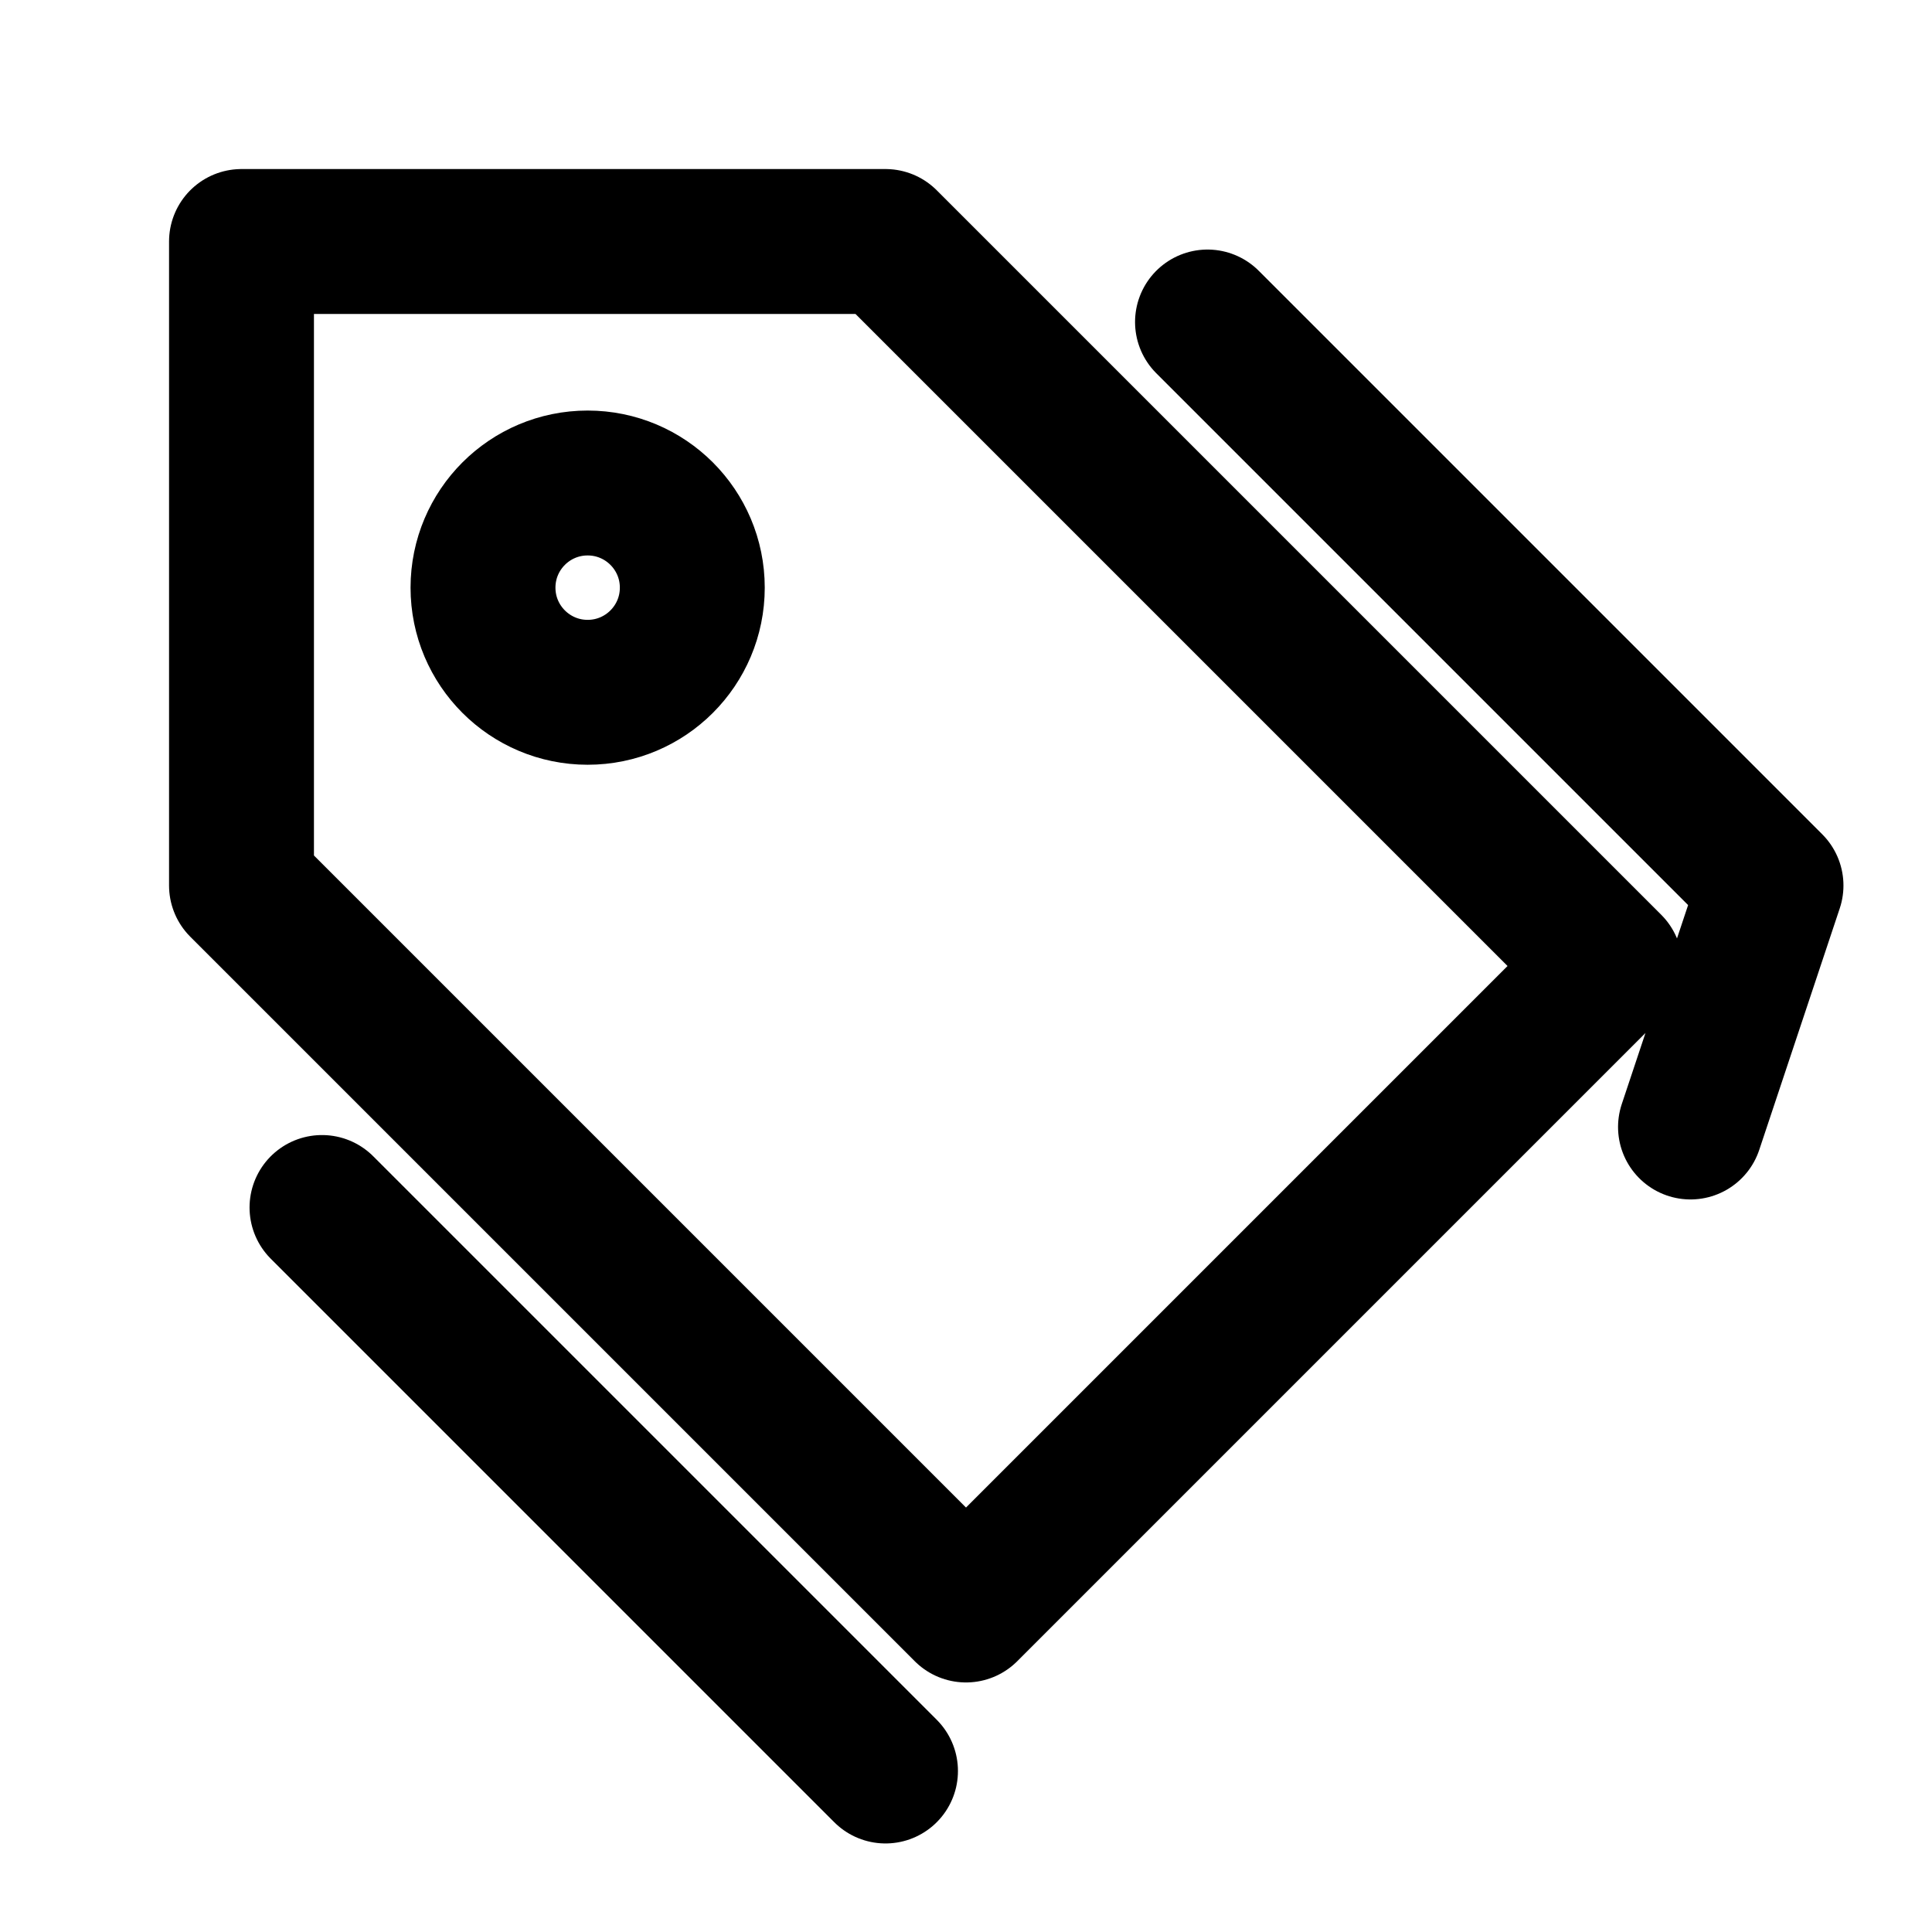
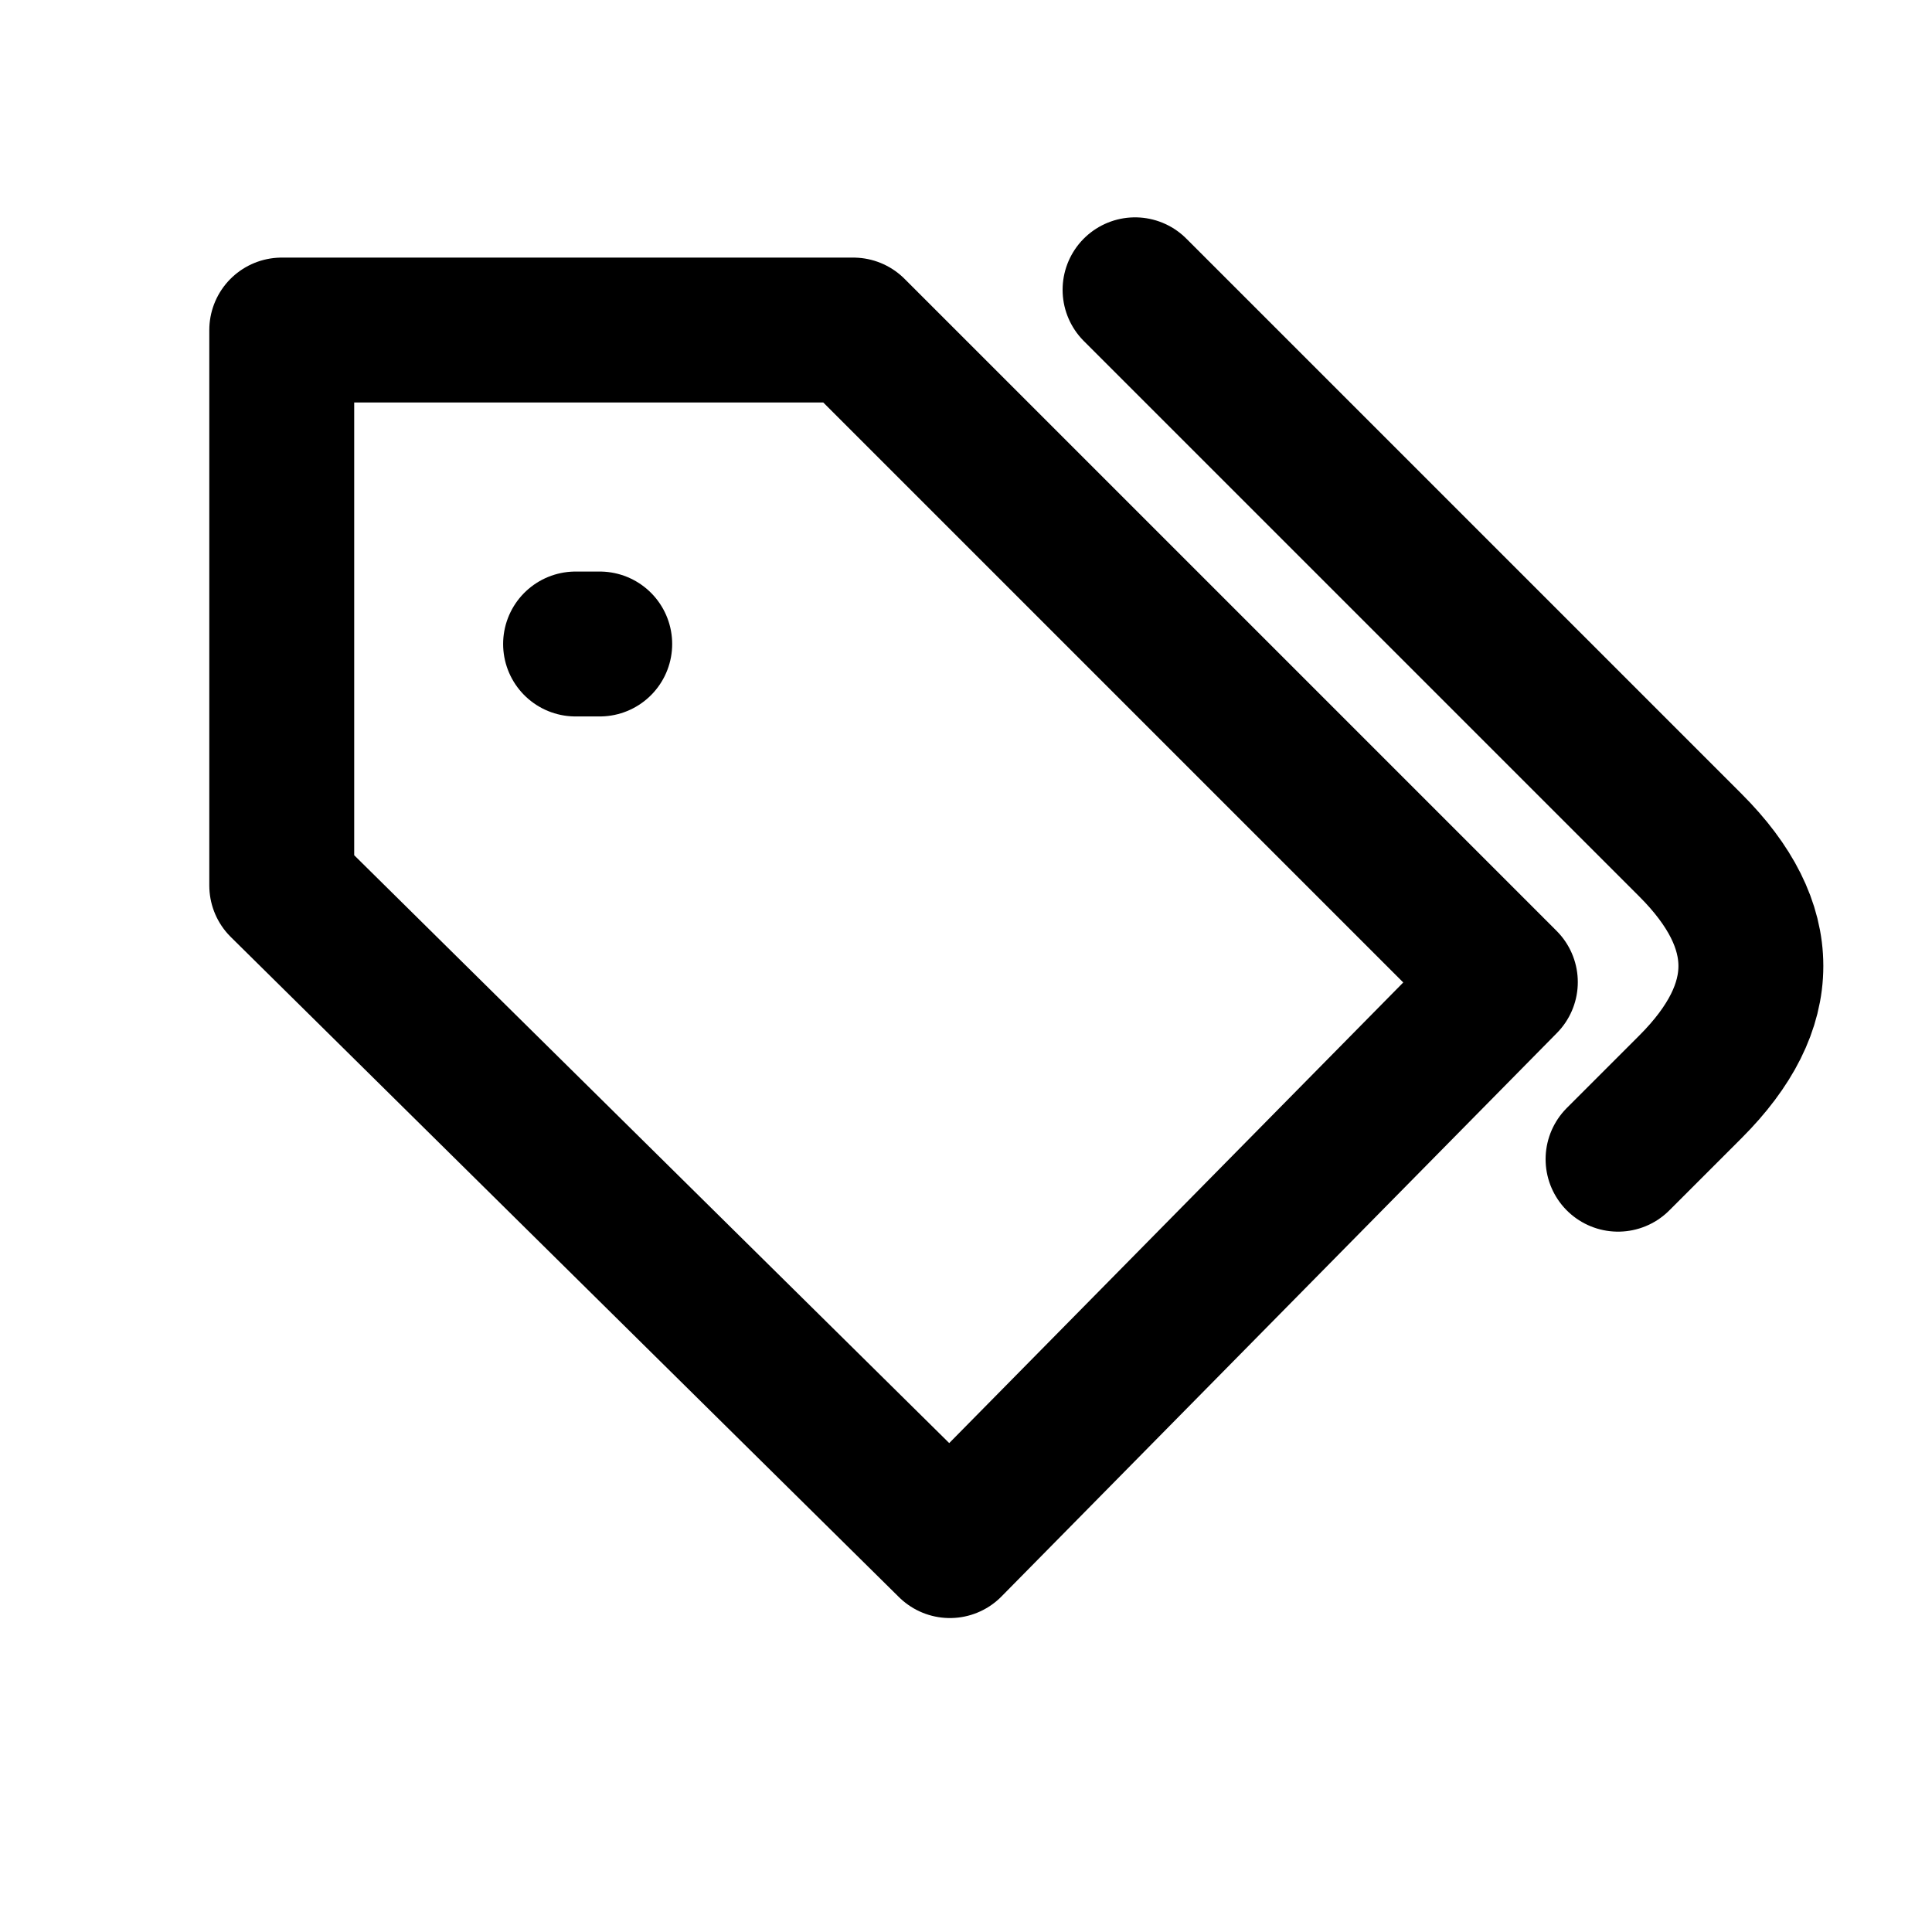
<svg xmlns="http://www.w3.org/2000/svg" width="24" height="24" viewBox="0 0 24 24" fill="none" stroke="currentColor" stroke-width="1.8" stroke-linecap="round" stroke-linejoin="round">
-   <path d="M3 3h8l9 9-8 8-9-9ZM15 4l7 7-1 3M4 15l7 7" />
-   <circle cx="7.3" cy="7.3" r="1.3" />
+   <path d="M3.5 4.1h7.1l8.1 8.1-6.9 7L3.5 11Zm10.6-.5 6.9 6.9q1.5 1.5 0 3l-.9.9" />
+   <path d="M7.15 8h0.3" />
</svg>
